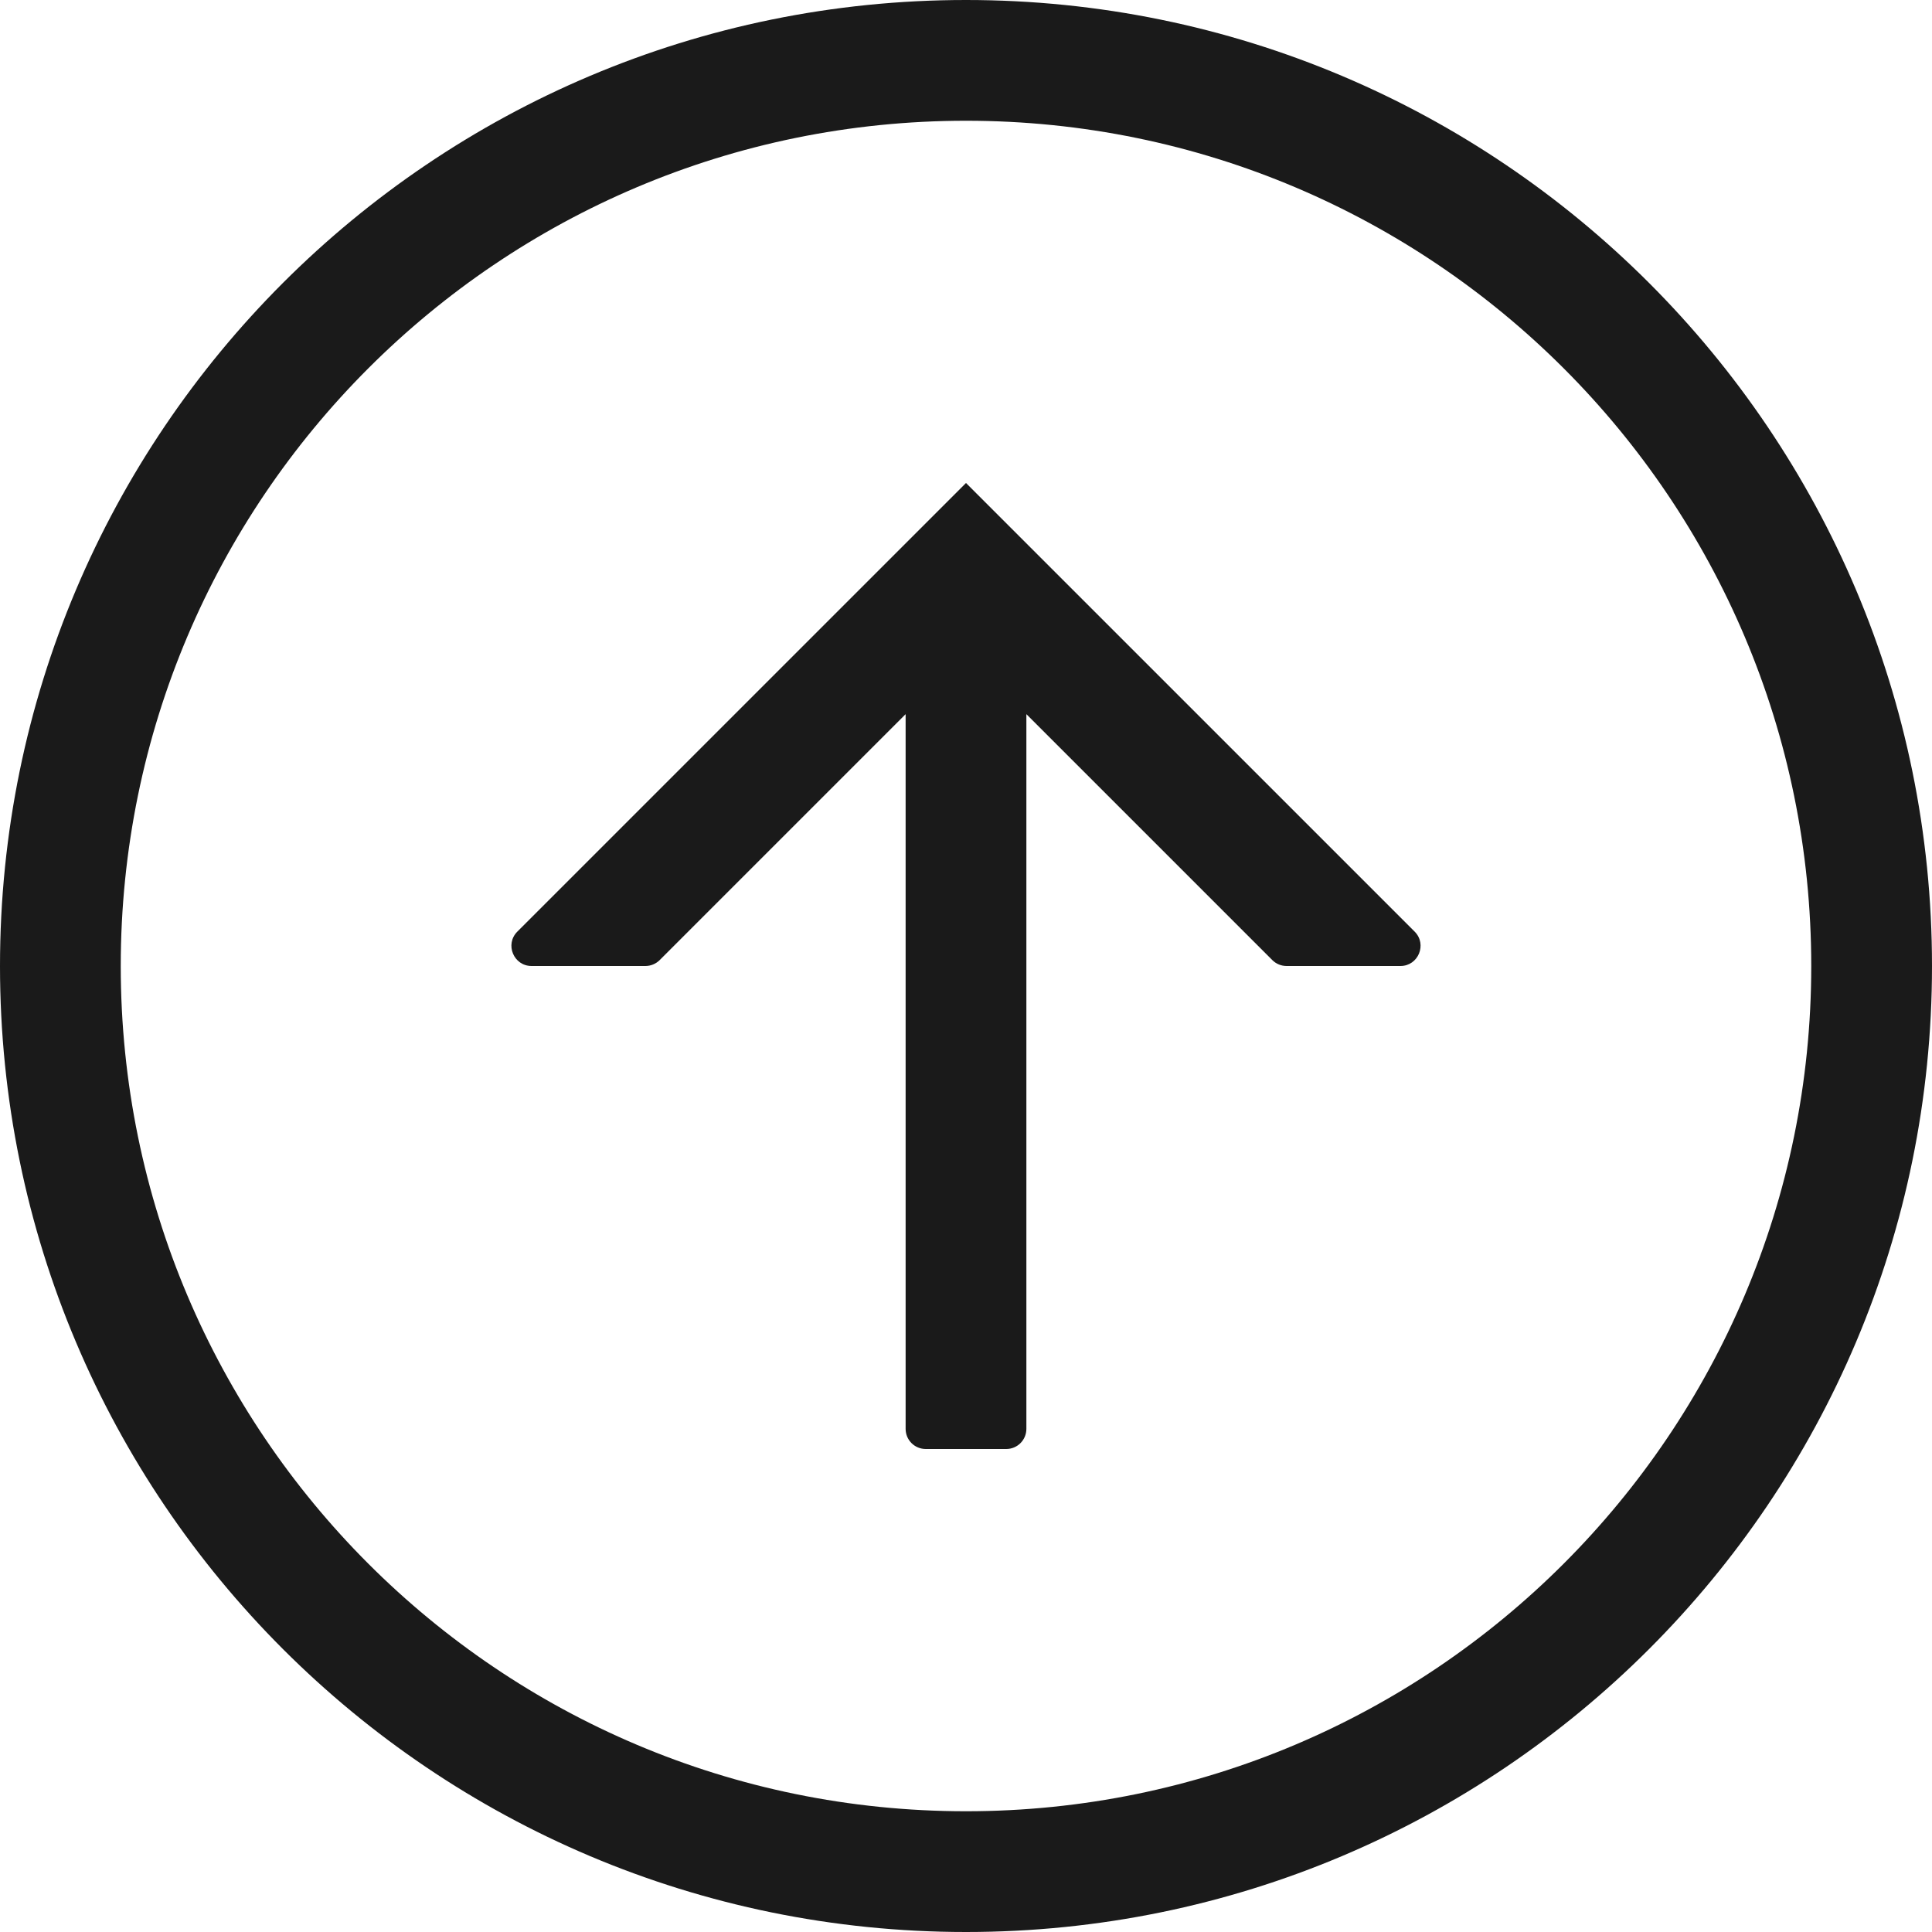
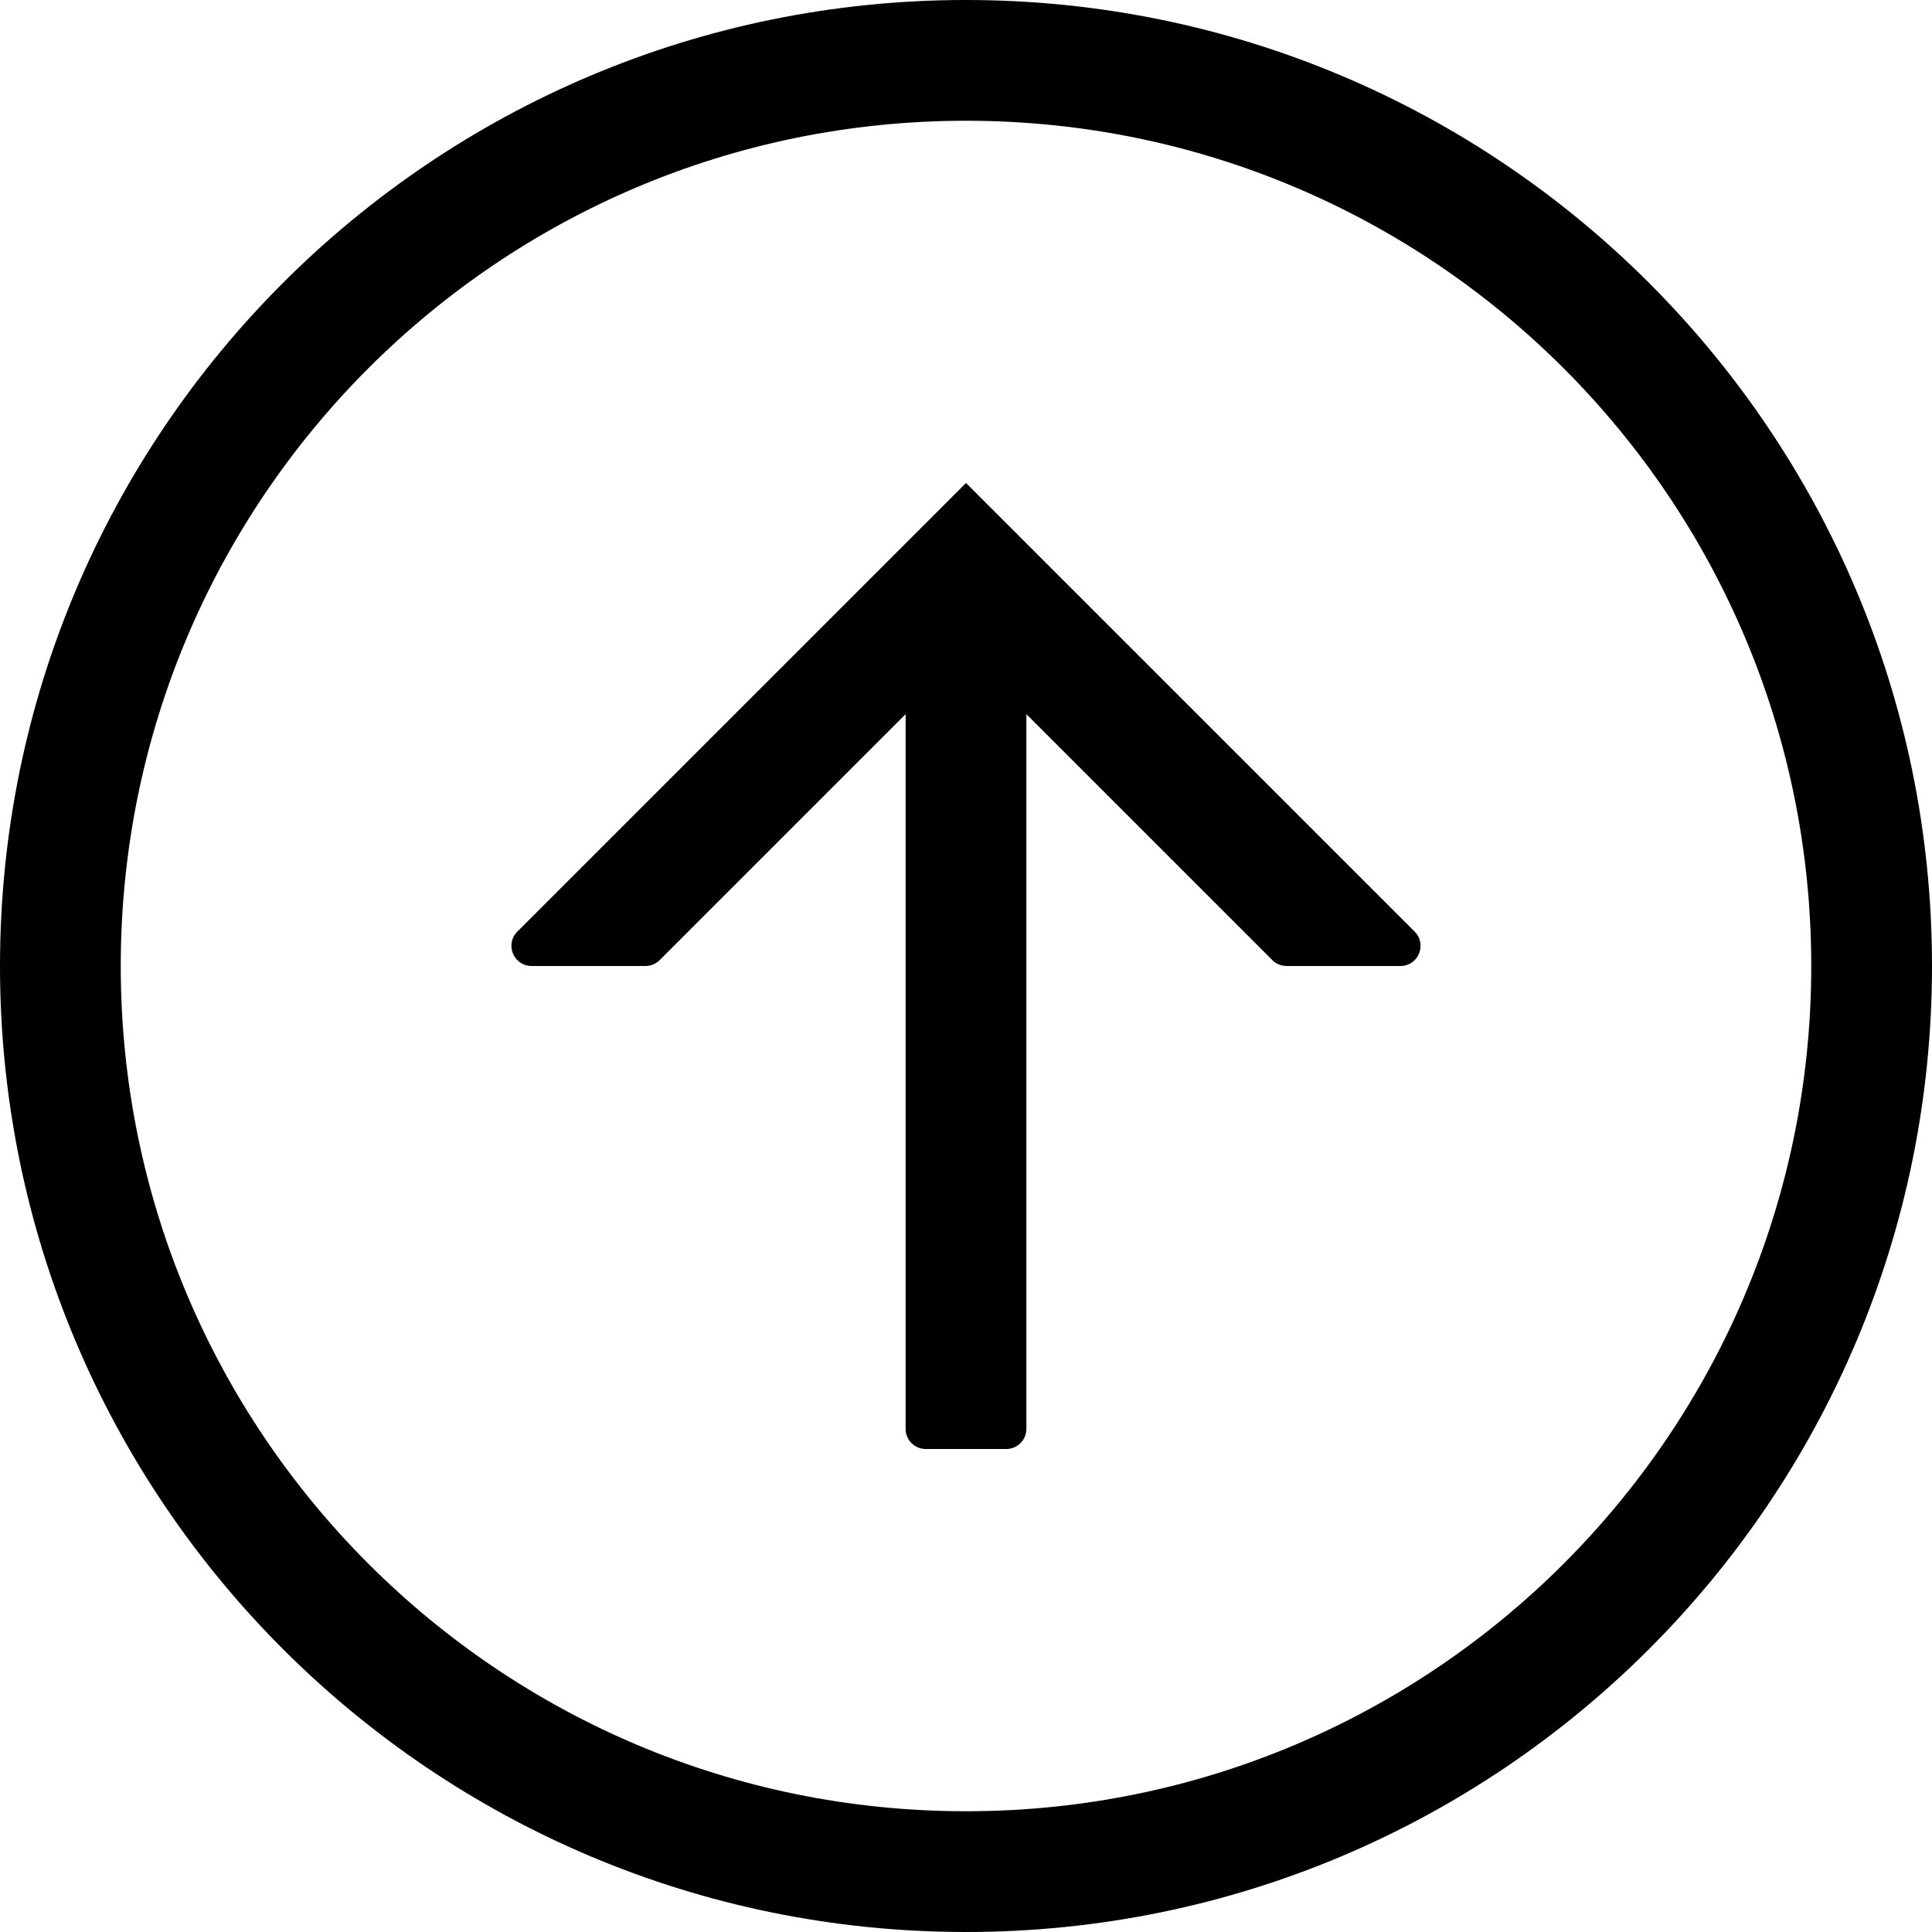
- <svg xmlns="http://www.w3.org/2000/svg" fill="none" version="1.1" width="48" height="48" viewBox="0 0 48 48">
-   <defs>
-     <clipPath id="relay_svg_dN0Ce0">
-       <path d="M0 0L48 0L48 48L0 48L0 0Z" />
-     </clipPath>
-   </defs>
-   <g style="mix-blend-mode:pass-through;opacity: 1;" transform="matrix(1,0,0,1,0,0)">
-     <g clip-path="url(#relay_svg_dN0Ce0)">
-       <g style="mix-blend-mode:pass-through;opacity: 1;" transform="matrix(1,0,0,1,0,0)">
-         <path d="M24 48C37.255 48 48 37.255 48 24C48 10.745 37.255 0 24 0C10.745 0 0 10.745 0 24C0 37.255 10.745 48 24 48ZM24 45C12.402 45 3 35.598 3 24C3 12.402 12.402 3 24 3C35.598 3 45 12.402 45 24C45 35.598 35.598 45 24 45ZM35.147 23.146C35.461 23.461 35.238 24 34.793 24L31.964 24C31.832 24 31.704 23.947 31.611 23.854L25.5 17.743L25.5 35.5C25.5 35.776 25.277 36 25 36L23 36C22.723 36 22.5 35.776 22.5 35.5L22.5 17.743L16.389 23.854C16.295 23.947 16.168 24 16.035 24L13.207 24C12.762 24 12.538 23.461 12.853 23.146L24 12L35.147 23.146Z" fill-rule="NONZERO" fill="#1a1a1a" fill-opacity="1" style="mix-blend-mode:normal" />
-       </g>
-     </g>
-   </g>
+ <svg xmlns="http://www.w3.org/2000/svg" viewBox="0 0 48 48">
+   <path d="M24 48C37.255 48 48 37.255 48 24C48 10.745 37.255 0 24 0C10.745 0 0 10.745 0 24C0 37.255 10.745 48 24 48ZM24 45C12.402 45 3 35.598 3 24C3 12.402 12.402 3 24 3C35.598 3 45 12.402 45 24C45 35.598 35.598 45 24 45ZM35.147 23.146C35.461 23.461 35.238 24 34.793 24L31.964 24C31.832 24 31.704 23.947 31.611 23.854L25.5 17.743L25.5 35.5C25.5 35.776 25.277 36 25 36L23 36C22.723 36 22.5 35.776 22.5 35.5L22.5 17.743L16.389 23.854C16.295 23.947 16.168 24 16.035 24L13.207 24C12.762 24 12.538 23.461 12.853 23.146L24 12L35.147 23.146Z" />
</svg>
